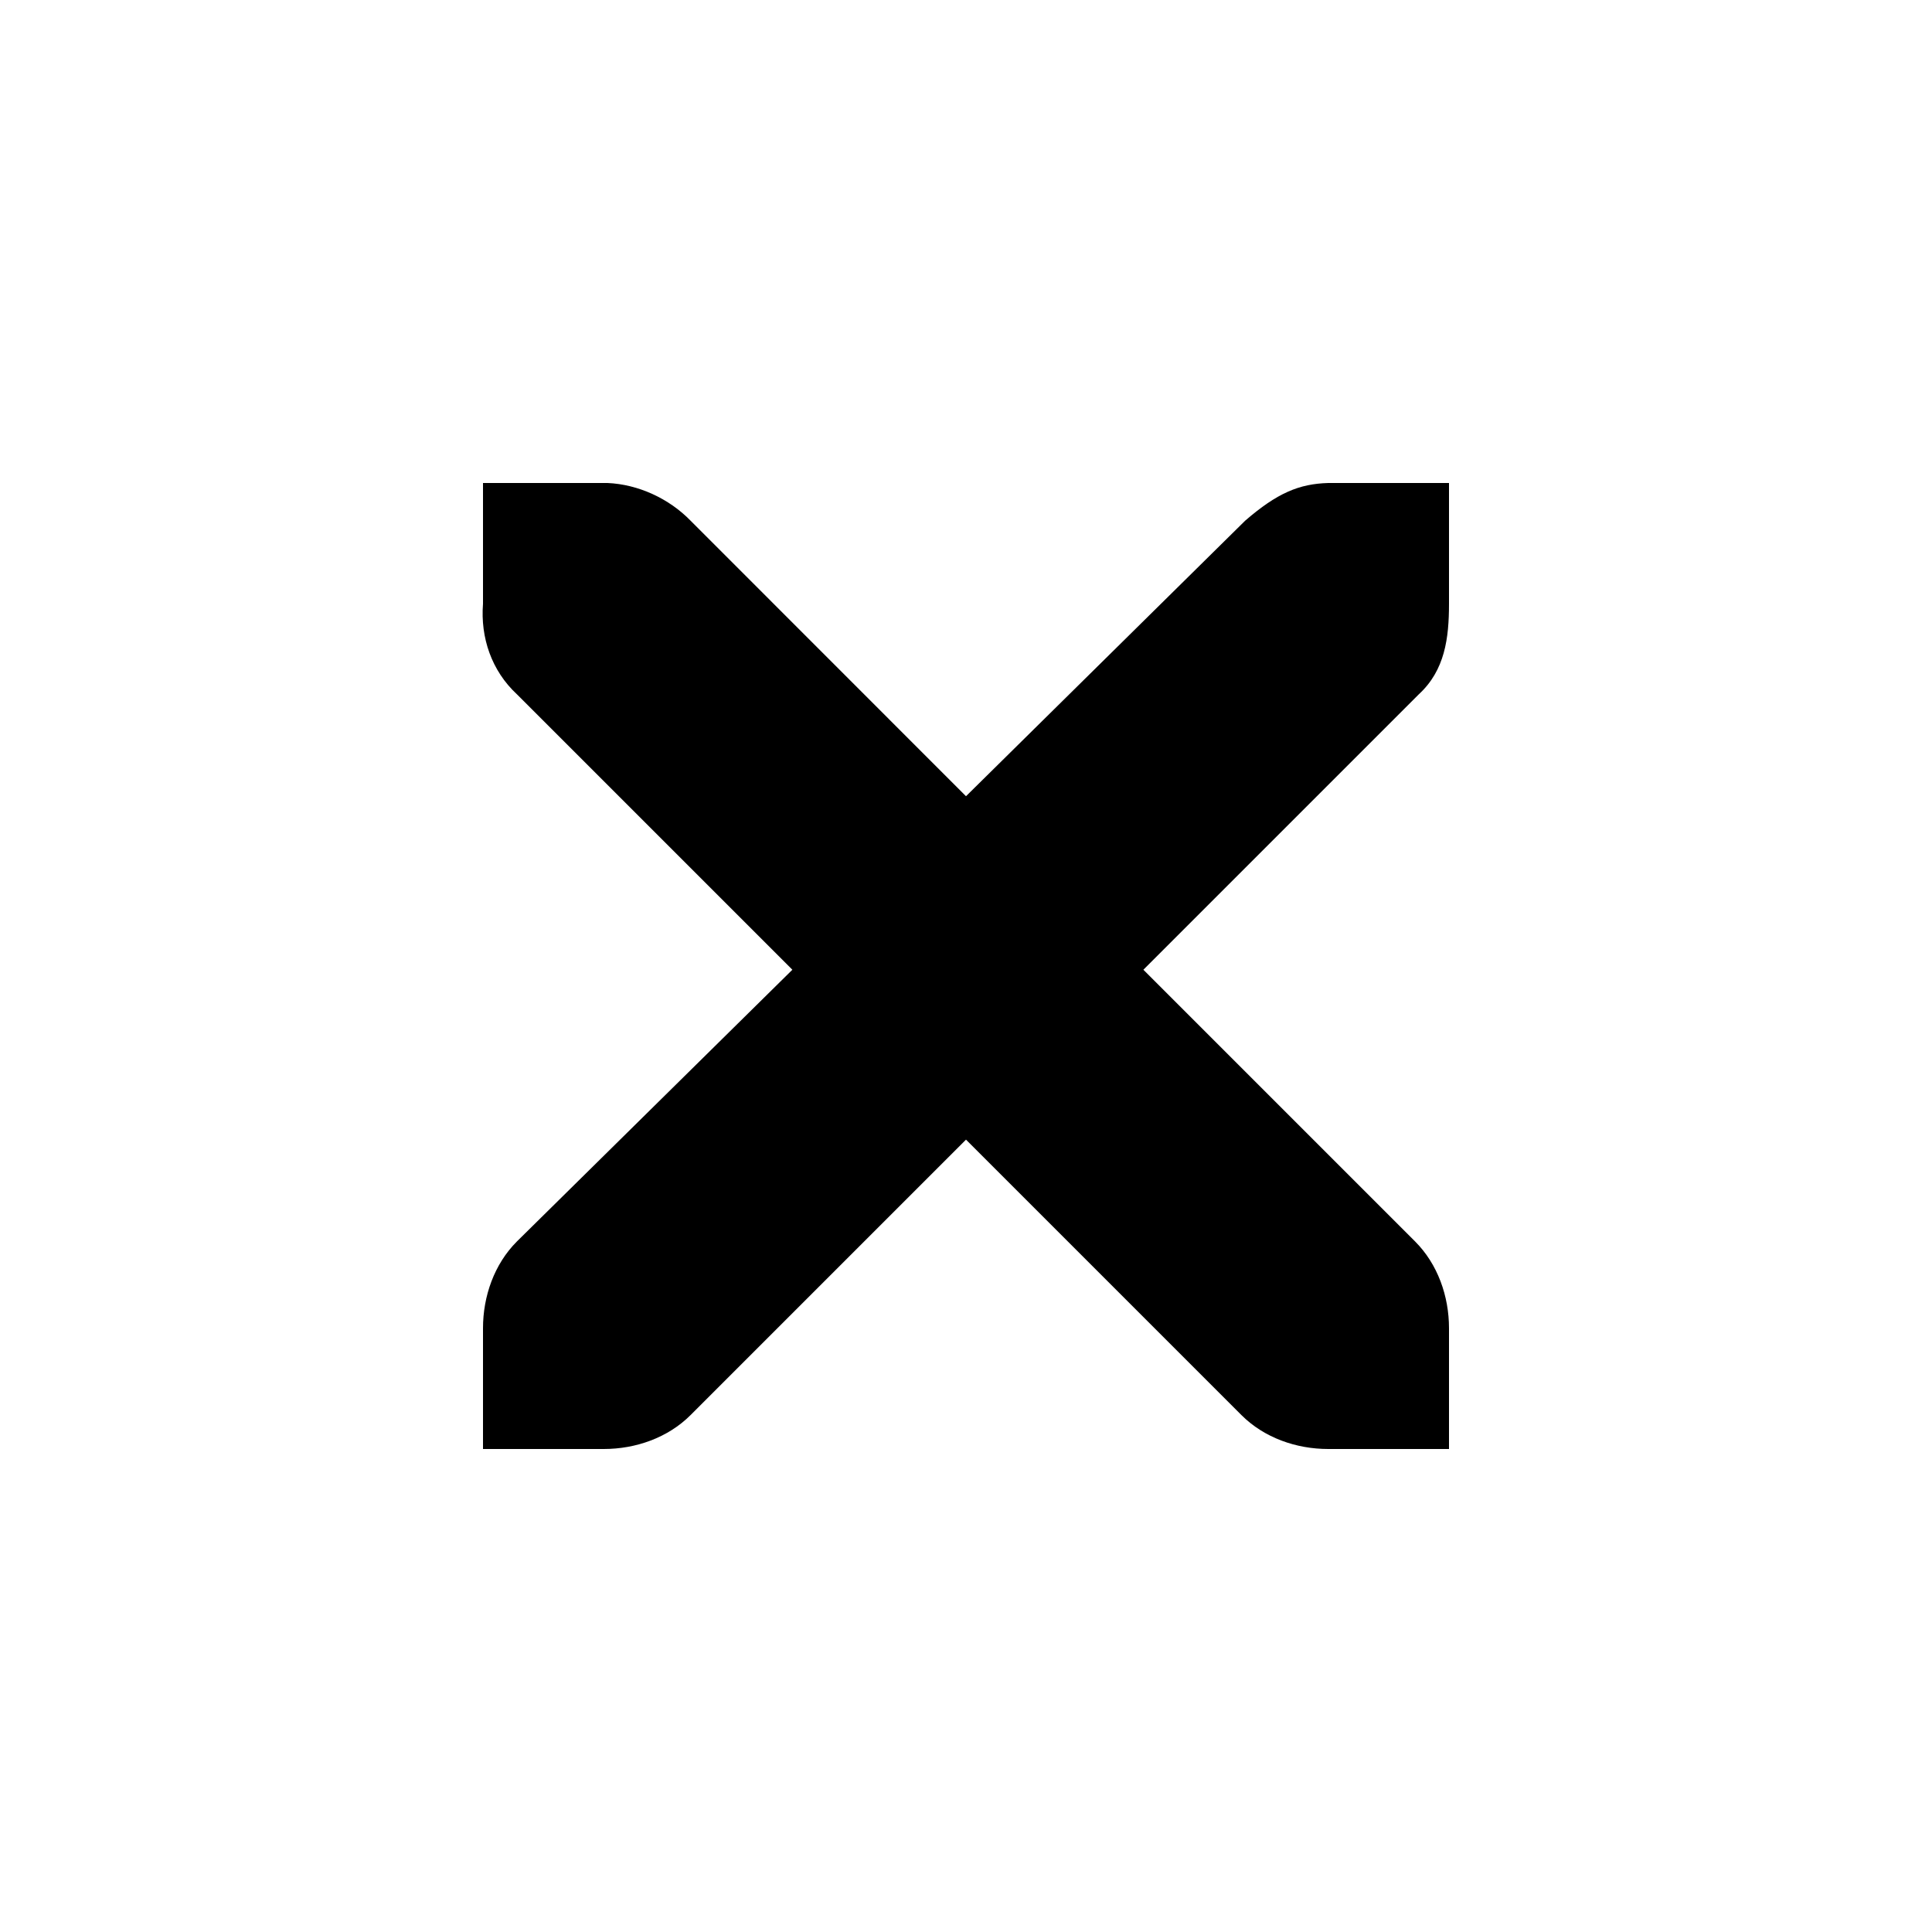
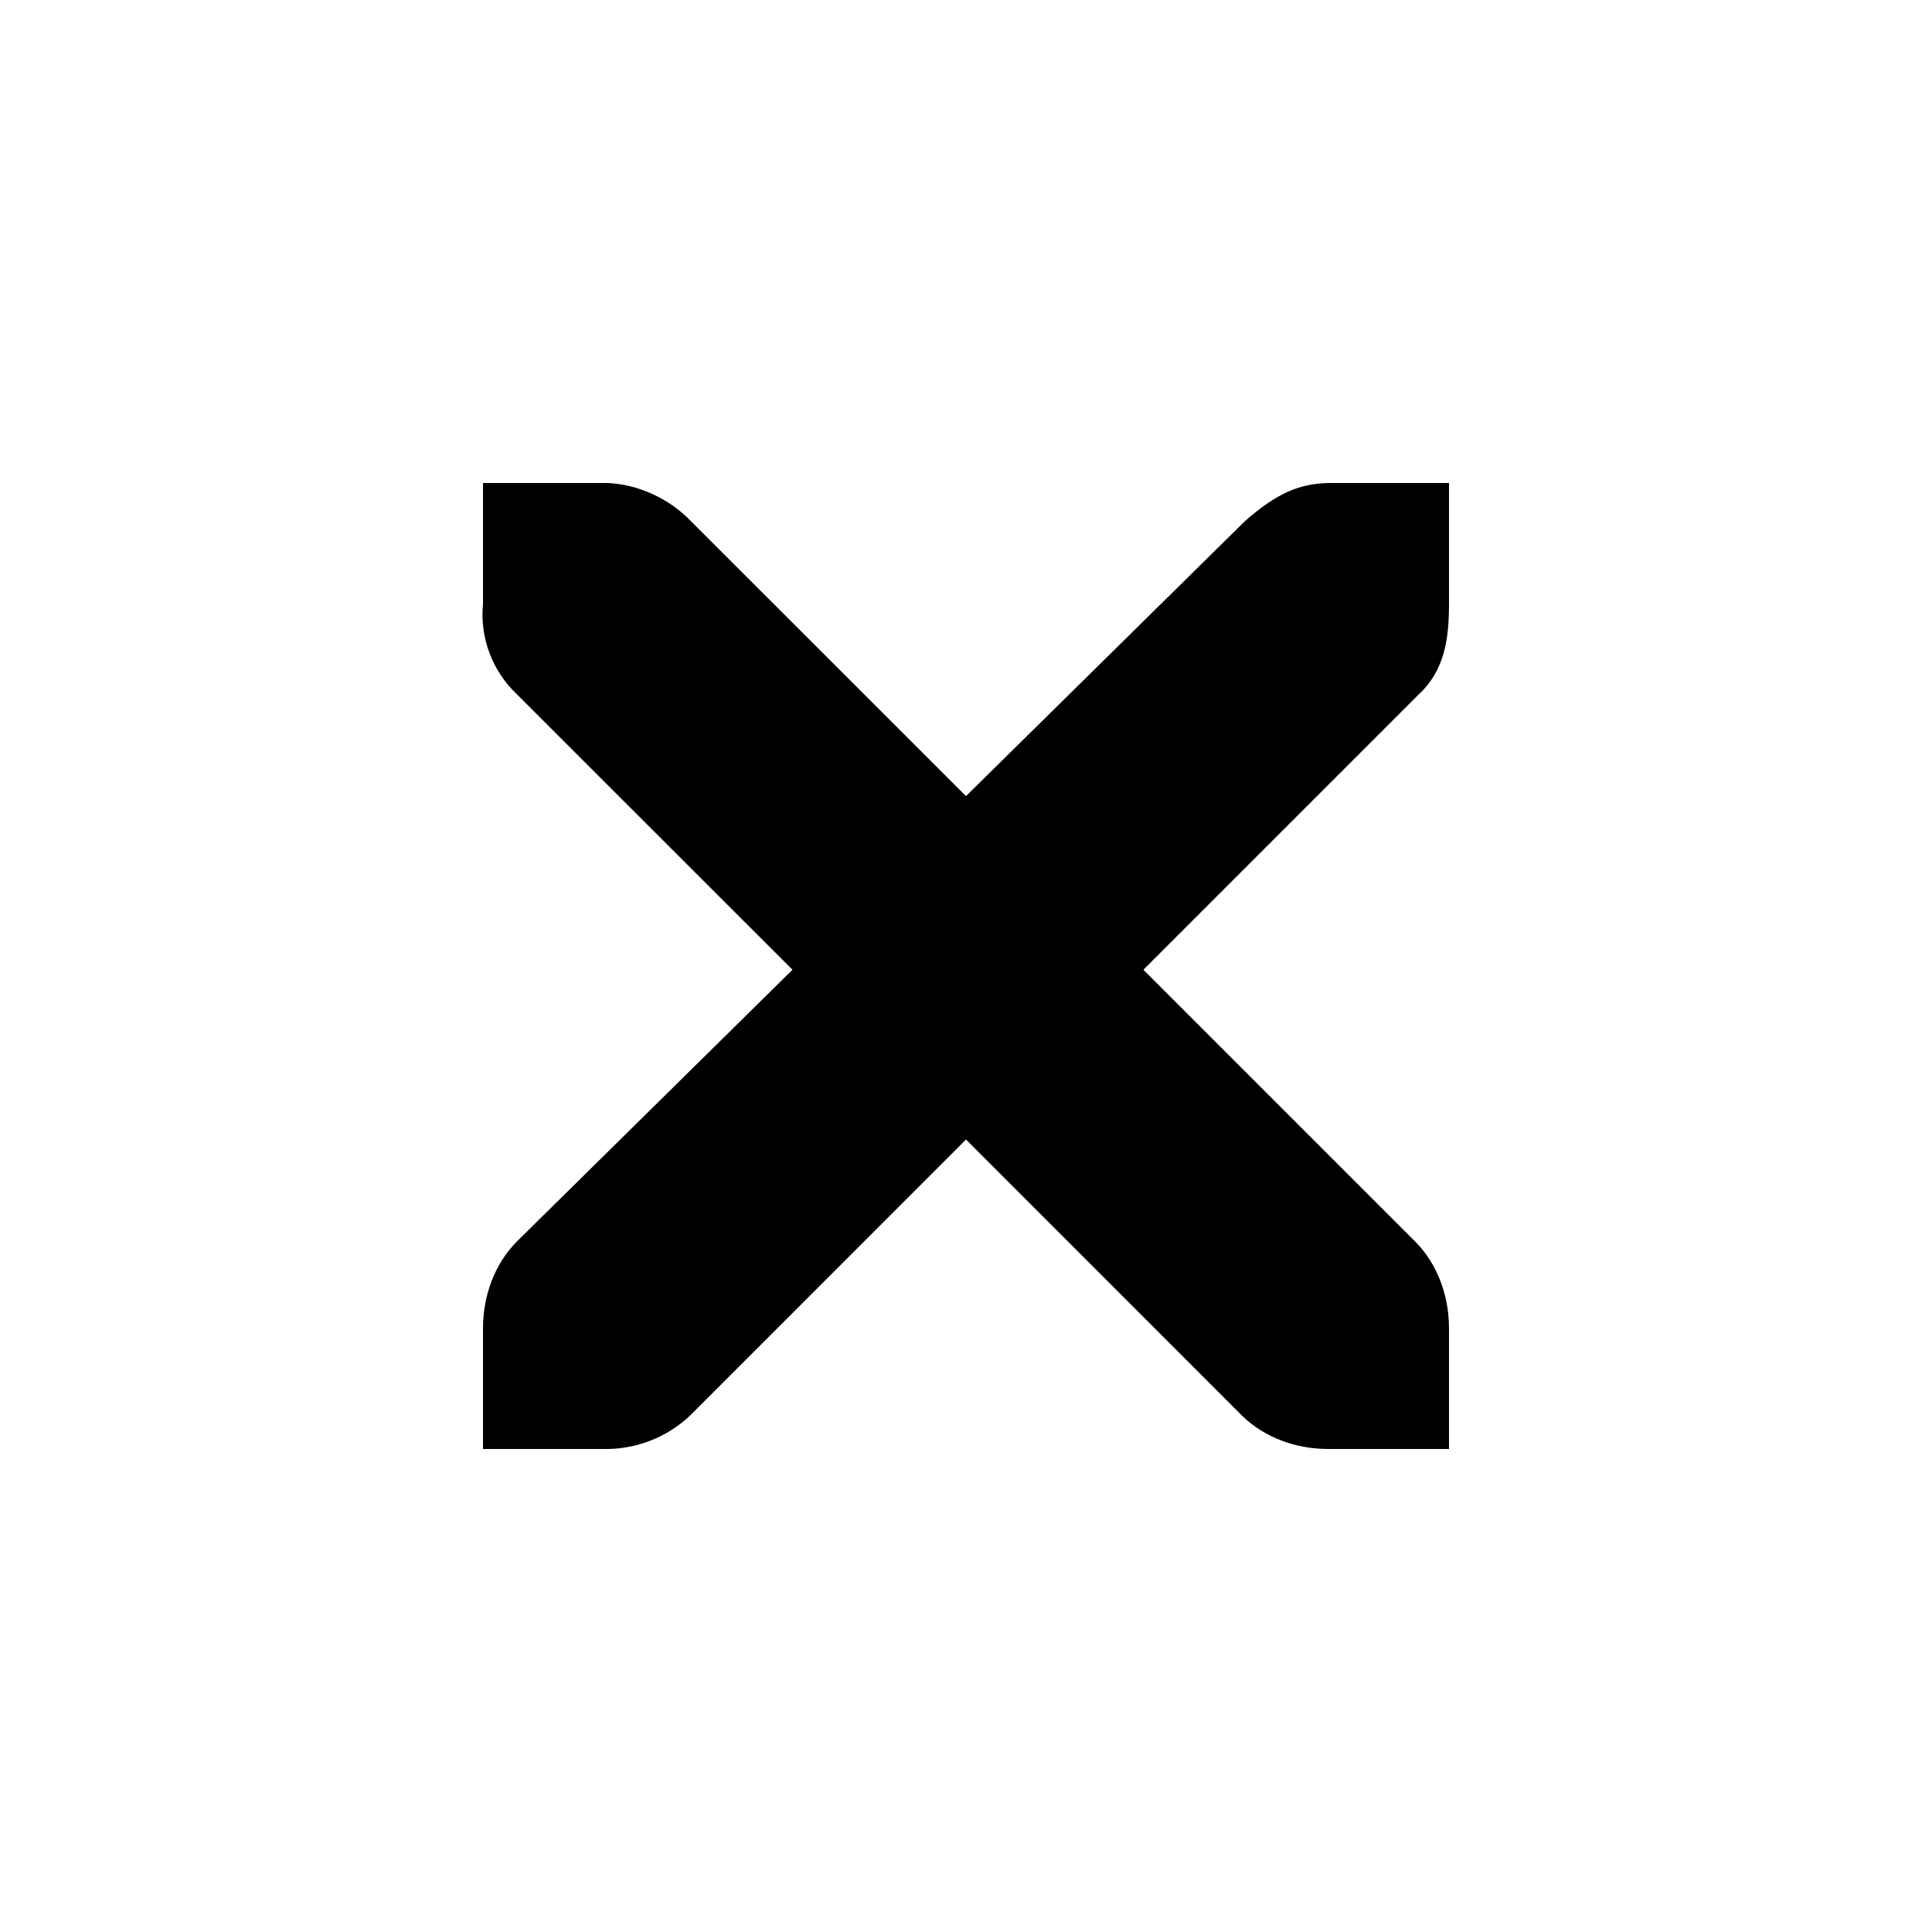
- <svg xmlns="http://www.w3.org/2000/svg" id="svg7384" version="1.1" height="16" width="16">
-   <defs id="defs7386" />
-   <g transform="translate(-60,-518)" id="layer9" style="display:inline" />
-   <g transform="translate(-60,-518)" id="layer10" />
-   <g transform="translate(-60,-518)" id="layer11" />
-   <g transform="translate(-60,-518)" id="layer12">
-     <g transform="translate(19,-242)" id="layer4-4-1" style="display:inline">
-       <path d="m 45,764 1,0 c 0.01,-1.2e-4 0.021,-4.6e-4 0.031,0 0.255,0.011 0.51,0.129 0.688,0.312 L 49,766.594 51.312,764.312 C 51.578,764.082 51.759,764.007 52,764 l 1,0 0,1 c 0,0.286 -0.034,0.551 -0.25,0.75 l -2.281,2.281 2.25,2.25 C 52.907,770.469 53,770.735 53,771 l 0,1 -1,0 c -0.265,-10e-6 -0.531,-0.093 -0.719,-0.281 L 49,769.438 46.719,771.719 C 46.531,771.907 46.265,772 46,772 l -1,0 0,-1 c -3e-6,-0.265 0.093,-0.531 0.281,-0.719 l 2.281,-2.25 L 45.281,765.75 C 45.071,765.555 44.978,765.281 45,765 l 0,-1 z" id="path10839-9" style="font-size:medium;font-style:normal;font-variant:normal;font-weight:normal;font-stretch:normal;text-indent:0;text-align:start;text-decoration:none;line-height:normal;letter-spacing:normal;word-spacing:normal;text-transform:none;direction:ltr;block-progression:tb;writing-mode:lr-tb;text-anchor:start;color:#000000;fill:#000000;fill-opacity:1;fill-rule:nonzero;stroke:none;stroke-width:1.781;marker:none;visibility:visible;display:inline;overflow:visible;enable-background:new;font-family:Andale Mono;-inkscape-font-specification:Andale Mono" />
-     </g>
+ <svg xmlns="http://www.w3.org/2000/svg" height="16" width="16">
+   <g style="display:inline">
+     <path d="M45 764h1.031c.255.011.51.129.688.313l2.281 2.28 2.313-2.28c.265-.231.446-.306.687-.313h1v1c0 .286-.034.55-.25.75l-2.281 2.281 2.25 2.25c.188.188.281.454.281.719v1h-1c-.265 0-.53-.093-.719-.281L49 769.437l-2.281 2.282A1.015 1.015 0 0 1 46 772h-1v-1c0-.265.093-.53.281-.719l2.282-2.25-2.282-2.281A.909.909 0 0 1 45 765v-1z" style="font-size:medium;font-style:normal;font-variant:normal;font-weight:400;font-stretch:normal;text-indent:0;text-align:start;text-decoration:none;line-height:normal;letter-spacing:normal;word-spacing:normal;text-transform:none;direction:ltr;block-progression:tb;writing-mode:lr-tb;text-anchor:start;color:#000;fill:#000;fill-opacity:1;fill-rule:nonzero;stroke:none;stroke-width:1.781;marker:none;visibility:visible;display:inline;overflow:visible;enable-background:new;font-family:Andale Mono;-inkscape-font-specification:Andale Mono" transform="translate(-41 -760)" />
  </g>
-   <g transform="translate(-60,-518)" id="layer13" />
-   <g transform="translate(-60,-518)" id="layer14" />
-   <g transform="translate(-60,-518)" id="layer15" />
</svg>
